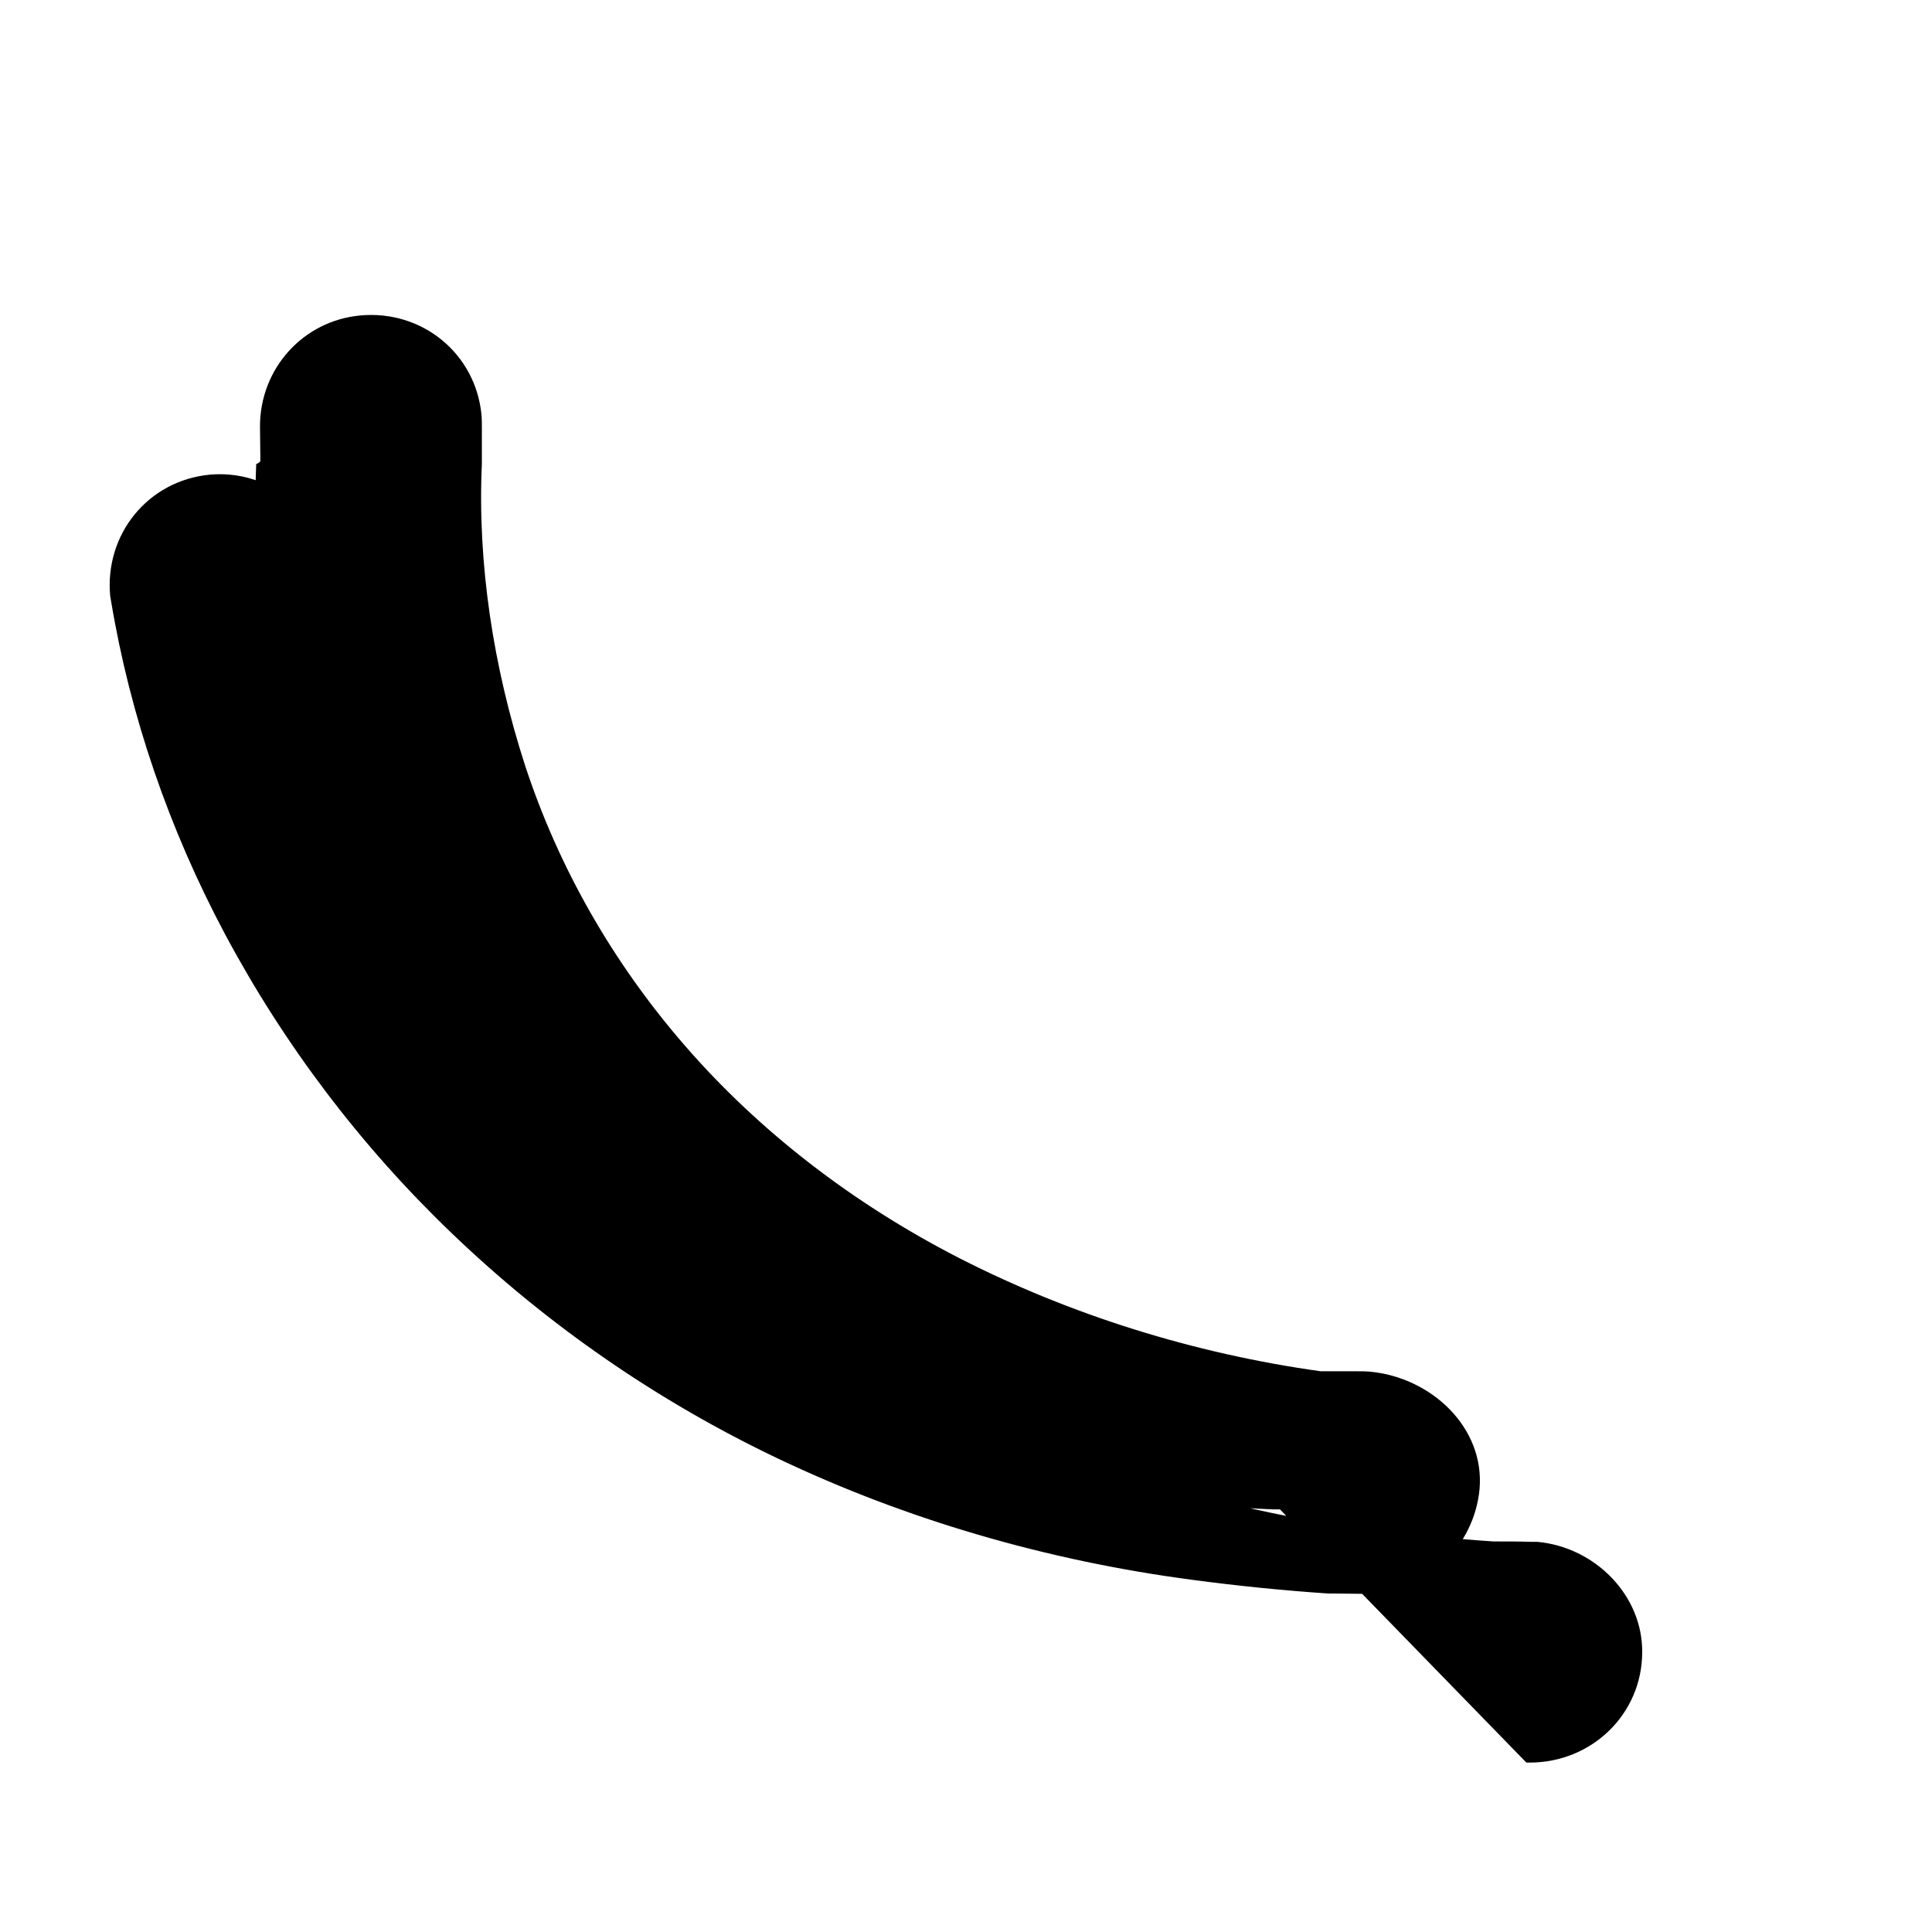
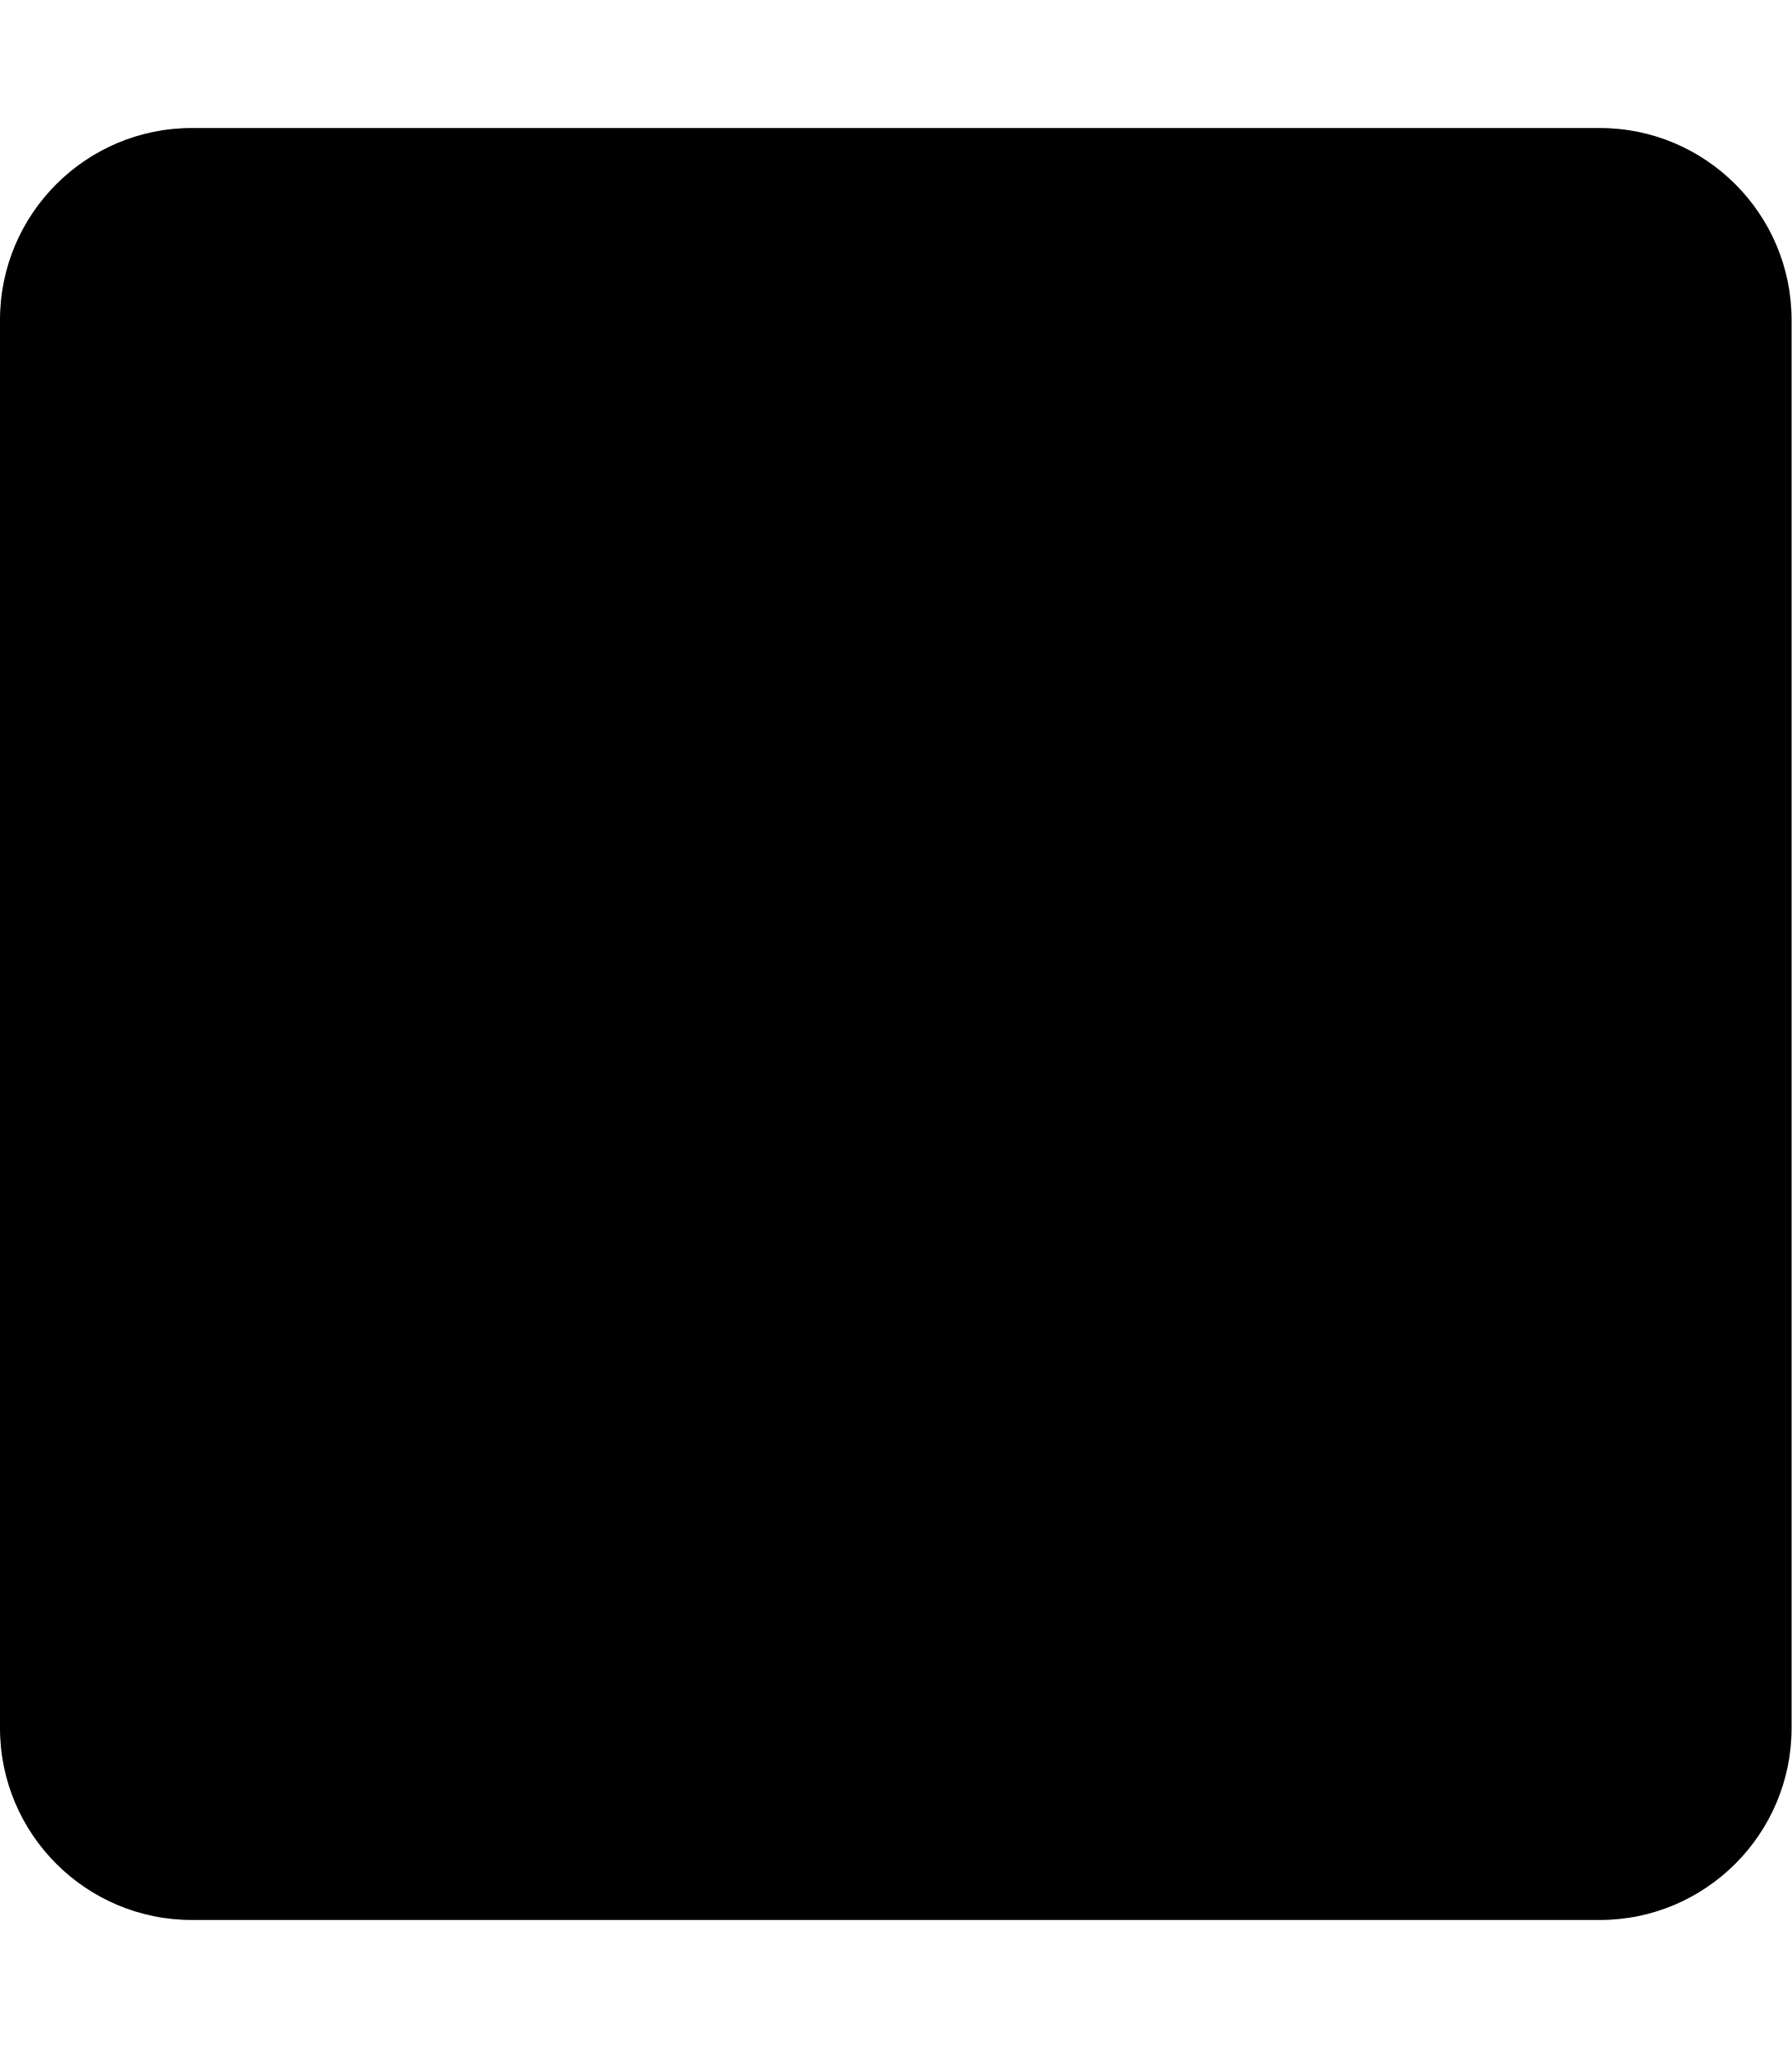
- <svg xmlns="http://www.w3.org/2000/svg" viewBox="0 0 512 512" fill="currentColor">
-   <path d="M339.2 400c-0.3 0-0.6 0-0.9 0s-0.6 0-0.9 0c-43.2-1.7-83.6-11.5-119.2-28.5c-33.6-16-62.6-38-85.9-64.8c-22.6-26-39.8-55.9-50.6-88.4c-10.4-31.4-15.1-64-13.8-95.3C69 122.5 69 122.2 69 121.9c0-3-0.1-5.9-0.1-8.9c0-15.3 11.4-28 26.6-29.4c16.3-1.5 30.5 10 32.1 26.3c0.1 1.2 0.1 2.4 0.1 3.6c0 2.8 0 5.7 0 8.5c0 0.3 0 0.6 0 0.9c-1.2 26.3 3 53.8 11.4 79.8c8.9 27.2 23.3 52.4 42.4 74.4c19.8 22.8 44.5 41.8 72.5 56.2c29.5 15.1 62.3 25.4 96 30.1c0.3 0 0.6 0 0.9 0c2.8 0 5.7 0 8.5 0c1.2 0 2.4 0 3.6 0.1c16.3 1.5 30.5 14.8 29.1 31.1c-1.4 15.2-14.2 27.7-29.4 27.8c-3 0-5.9-0.1-8.9-0.1c-0.3 0-0.6 0-0.9 0s-0.6 0-0.9 0c-11.8-0.8-23.8-2-35.8-3.6c-38.9-5.1-76.3-16.1-110.1-32.2c-31.9-15.2-61.1-35.4-86.4-59.7c-24.1-23.1-44.4-49.9-60.1-79.3c-14.8-27.8-25.1-57.7-30.2-88.4c-0.1-0.4-0.1-0.8-0.2-1.2c-1.5-16.3 10-30.5 26.3-32.1c15.2-1.4 28.7 8.9 31.1 24.1c0.1 0.4 0.2 0.8 0.2 1.2c4.8 29.1 14.5 59.2 28.5 86.6c14.7 28.6 34.3 54.8 57.9 77.5c24.6 23.6 52.9 43.4 83.6 58.3c32.4 15.8 67.3 26.5 103.2 31.4c11.8 1.6 23.8 2.8 35.8 3.6c0.3 0 0.6 0 0.9 0c3 0 5.9 0 8.9 0.1c0.3 0 0.6 0 0.9 0c0.3 0 0.6 0 0.9 0c15.3 1.4 28 14.2 27.8 29.4c-0.1 16.3-13.4 29.1-29.8 29.1c-0.3 0-0.6 0-0.9 0z" />
+ <svg xmlns="http://www.w3.org/2000/svg" height="1em" viewBox="0 0 448 512" fill="currentColor">
+   <path d="M331.5 216.5c0 14.3-11.6 25.8-25.8 25.8h-79.4c-14.3 0-25.8-11.6-25.8-25.8s11.6-25.8 25.8-25.8h79.4c14.3 0 25.8 11.6 25.8 25.8zm-79.4 64.3h79.4c14.3 0 25.8 11.6 25.8 25.8s-11.6 25.8-25.8 25.8h-79.4c-14.3 0-25.8-11.6-25.8-25.8s11.6-25.8 25.8-25.8zM448 80v352c0 26.5-21.5 48-48 48H48c-26.5 0-48-21.5-48-48V80c0-26.5 21.5-48 48-48h352c26.5 0 48 21.5 48 48zm-48 346.5c0 8.8-7.2 16-16 16H64c-8.8 0-16-7.2-16-16V85.5c0-8.8 7.2-16 16-16h320c8.8 0 16 7.2 16 16v341z" />
</svg>
